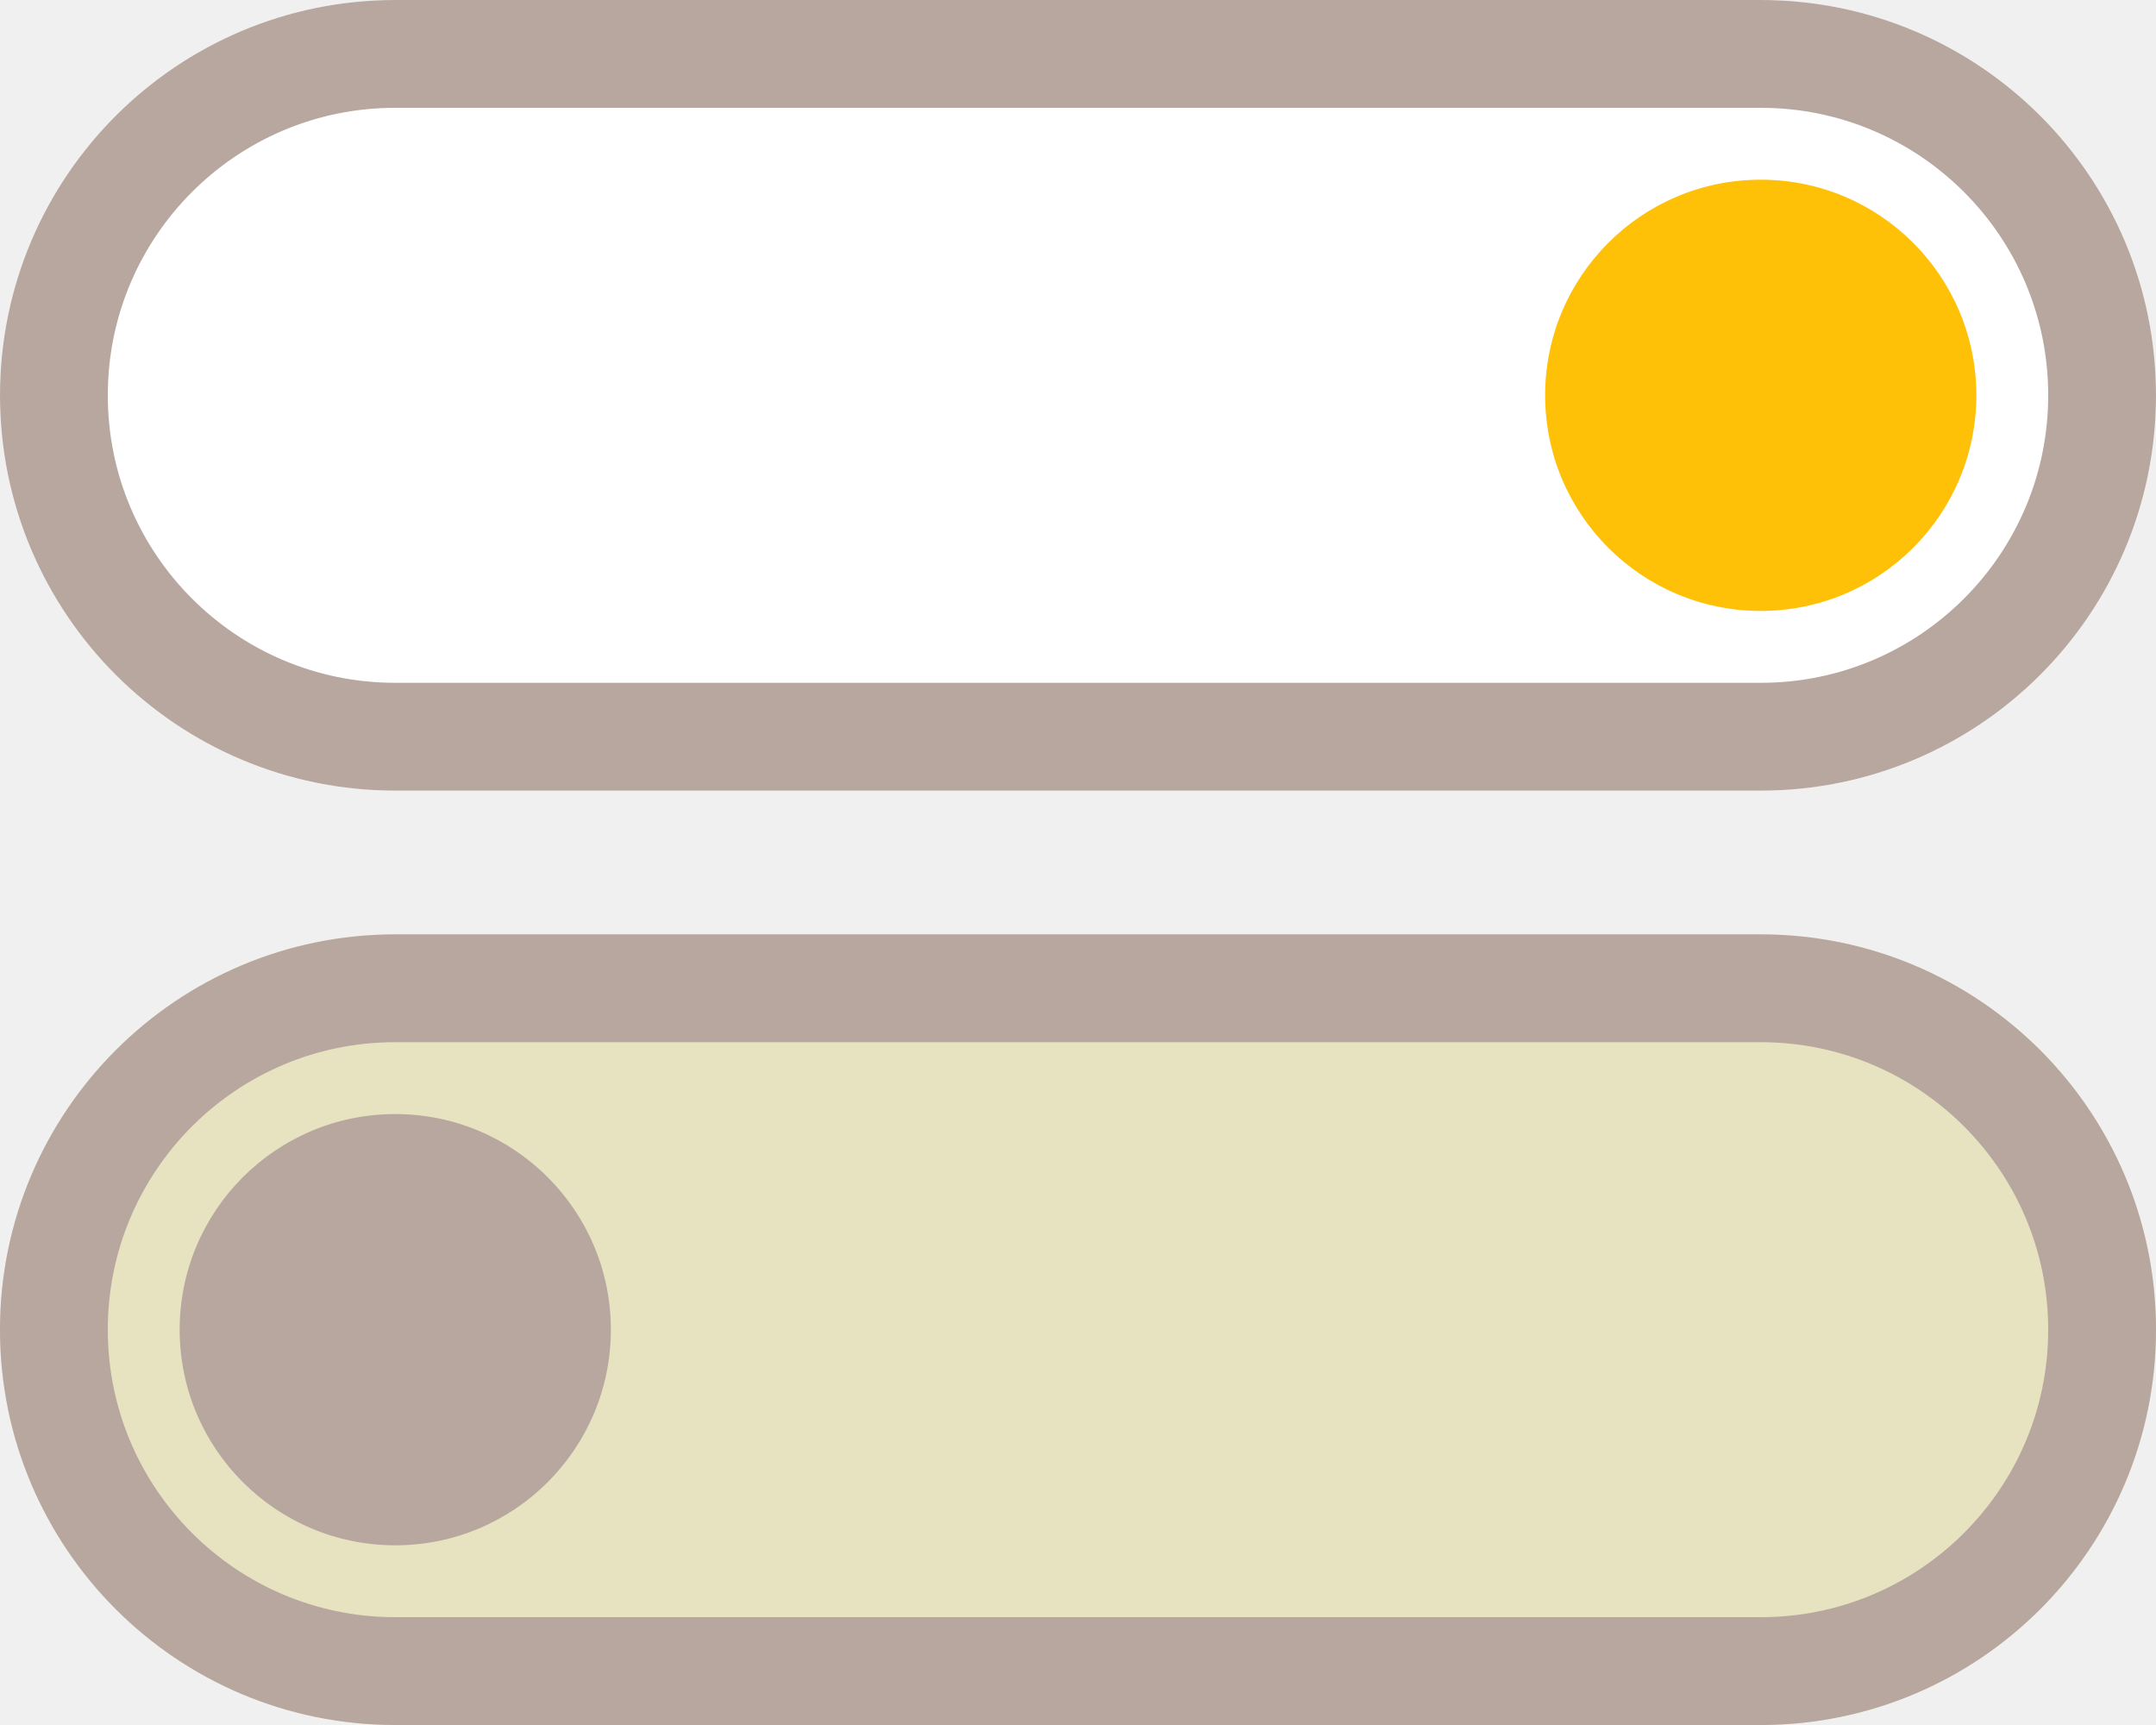
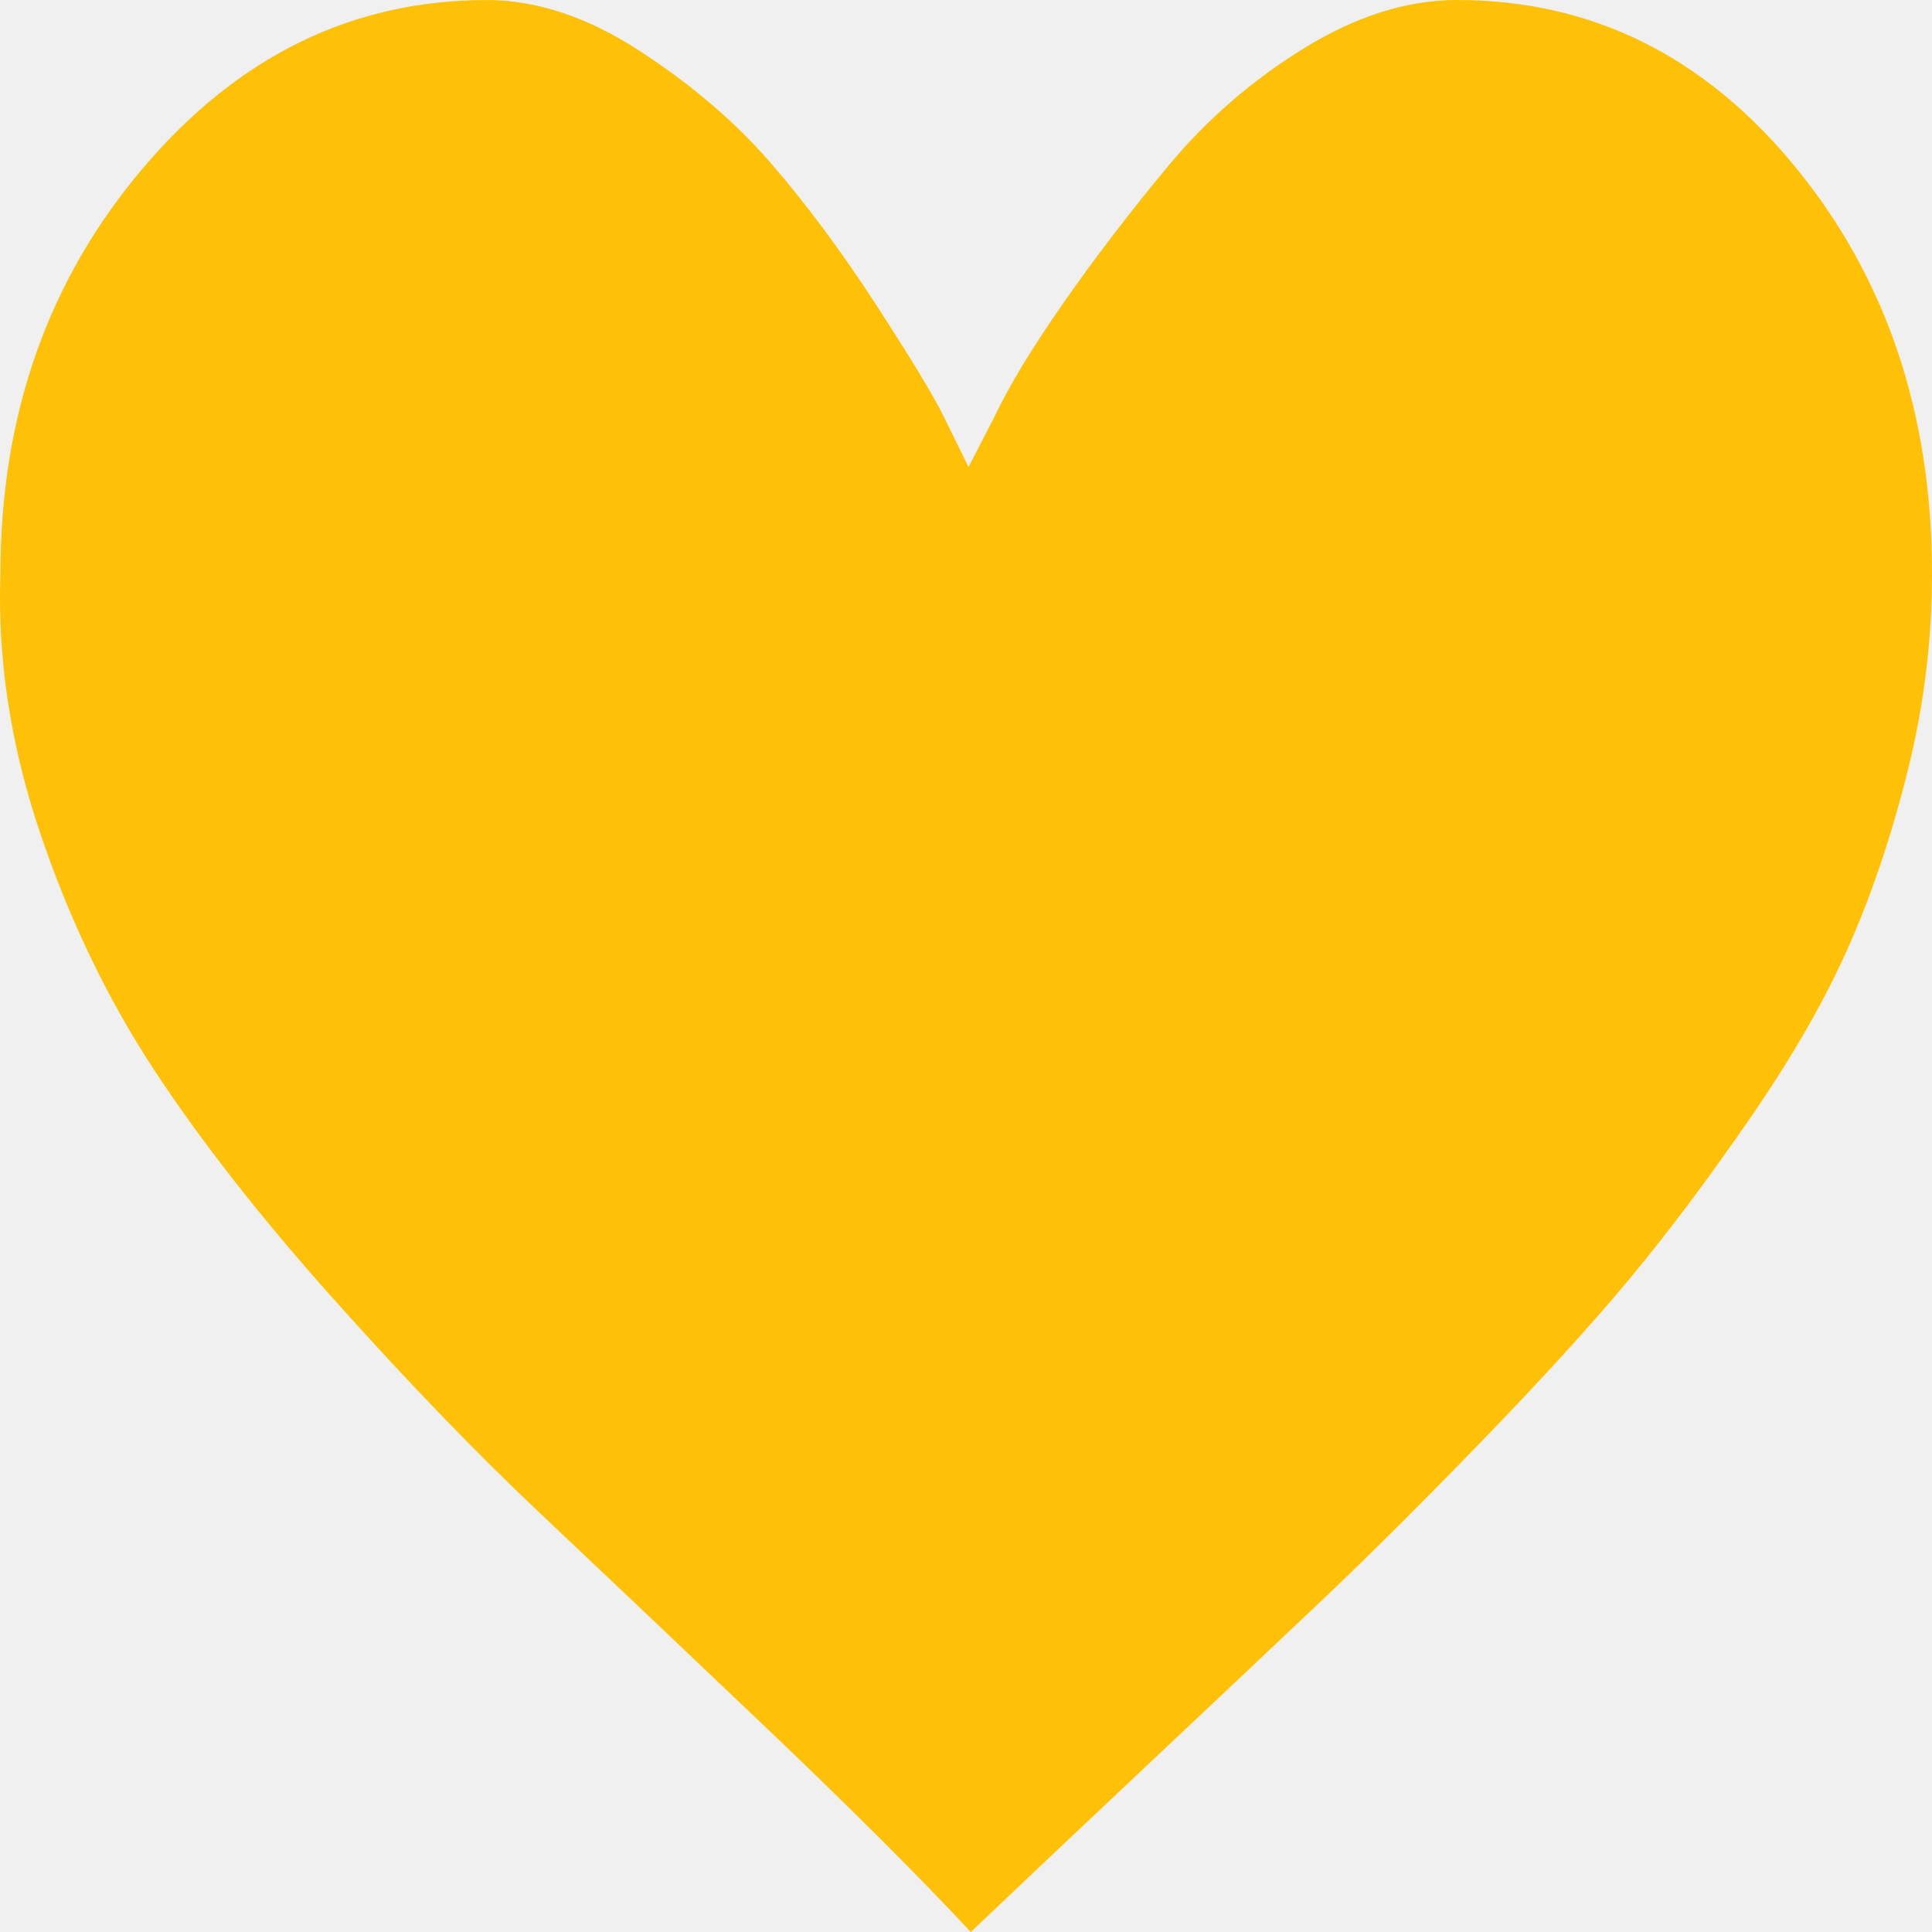
- <svg xmlns="http://www.w3.org/2000/svg" xmlns:xlink="http://www.w3.org/1999/xlink" width="60px" height="48px" viewBox="0 0 60 48" version="1.1">
-   <defs>
-     <rect id="path-1" x="0" y="0" width="60" height="22" rx="11" />
-     <rect id="path-2" x="0" y="26" width="60" height="22" rx="11" />
-   </defs>
+ <svg xmlns="http://www.w3.org/2000/svg" width="70px" height="70px" viewBox="0 0 70 70" version="1.1">
+   <defs />
  <g id="Page-1" stroke="none" stroke-width="1" fill="none" fill-rule="evenodd">
-     <g id="Artboard-1" transform="translate(-1239, -552)">
-       <g id="Switch" transform="translate(1239, 552)">
-         <g id="switch">
-           <g id="Rectangle-12">
-             <use fill="#FFFFFF" fill-rule="evenodd" xlink:href="#path-1" />
-             <rect stroke="#B7A79F" stroke-width="3" x="1.5" y="1.5" width="57" height="19" rx="9.5" />
-           </g>
-           <g id="Rectangle-12-Copy">
-             <use fill="#E7E3C0" fill-rule="evenodd" xlink:href="#path-2" />
-             <rect stroke="#B7A79F" stroke-width="3" x="1.5" y="27.5" width="57" height="19" rx="9.5" />
-           </g>
-           <circle id="Oval-39" fill="#B7A79F" fill-rule="evenodd" cx="11" cy="37" r="6" />
-           <circle id="Oval-39-Copy" fill="#FFC107" fill-rule="evenodd" cx="49" cy="11" r="6" />
-         </g>
+     <g id="Artboard" fill-rule="nonzero" fill="#FFC107">
+       <g id="heart-like">
+         <path d="M70,20.787 C70,23.172 69.713,25.525 69.14,27.845 C68.566,30.166 67.856,32.293 67.009,34.226 C66.162,36.16 64.974,38.239 63.445,40.462 C61.915,42.686 60.453,44.636 59.06,46.312 C57.667,47.988 55.878,49.954 53.692,52.21 C51.507,54.466 49.581,56.383 47.915,57.963 C46.248,59.542 44.131,61.54 41.564,63.957 C38.996,66.375 36.865,68.389 35.172,70 C33.314,68.002 30.828,65.521 27.714,62.555 C24.6,59.59 21.882,57.012 19.56,54.82 C17.238,52.629 14.753,50.051 12.103,47.086 C9.453,44.121 7.282,41.349 5.588,38.771 C3.894,36.193 2.515,33.325 1.449,30.167 C0.384,27.008 -0.094,23.882 0.015,20.788 C0.015,15.051 1.736,10.153 5.178,6.092 C8.62,2.031 12.772,0.001 17.634,0.001 C19.437,0.001 21.281,0.612 23.166,1.837 C25.051,3.062 26.635,4.415 27.919,5.898 C29.203,7.38 30.473,9.088 31.73,11.022 C32.986,12.956 33.806,14.309 34.188,15.083 C34.571,15.856 34.871,16.469 35.09,16.92 L35.991,15.179 C36.537,14.019 37.384,12.617 38.531,10.974 C39.678,9.33 40.949,7.67 42.342,5.994 C43.735,4.319 45.374,2.901 47.259,1.74 C49.144,0.58 50.988,0 52.79,0 C57.653,0 61.737,2.014 65.042,6.043 C68.347,10.071 70,14.986 70,20.787 Z" id="Shape" />
      </g>
    </g>
  </g>
</svg>
